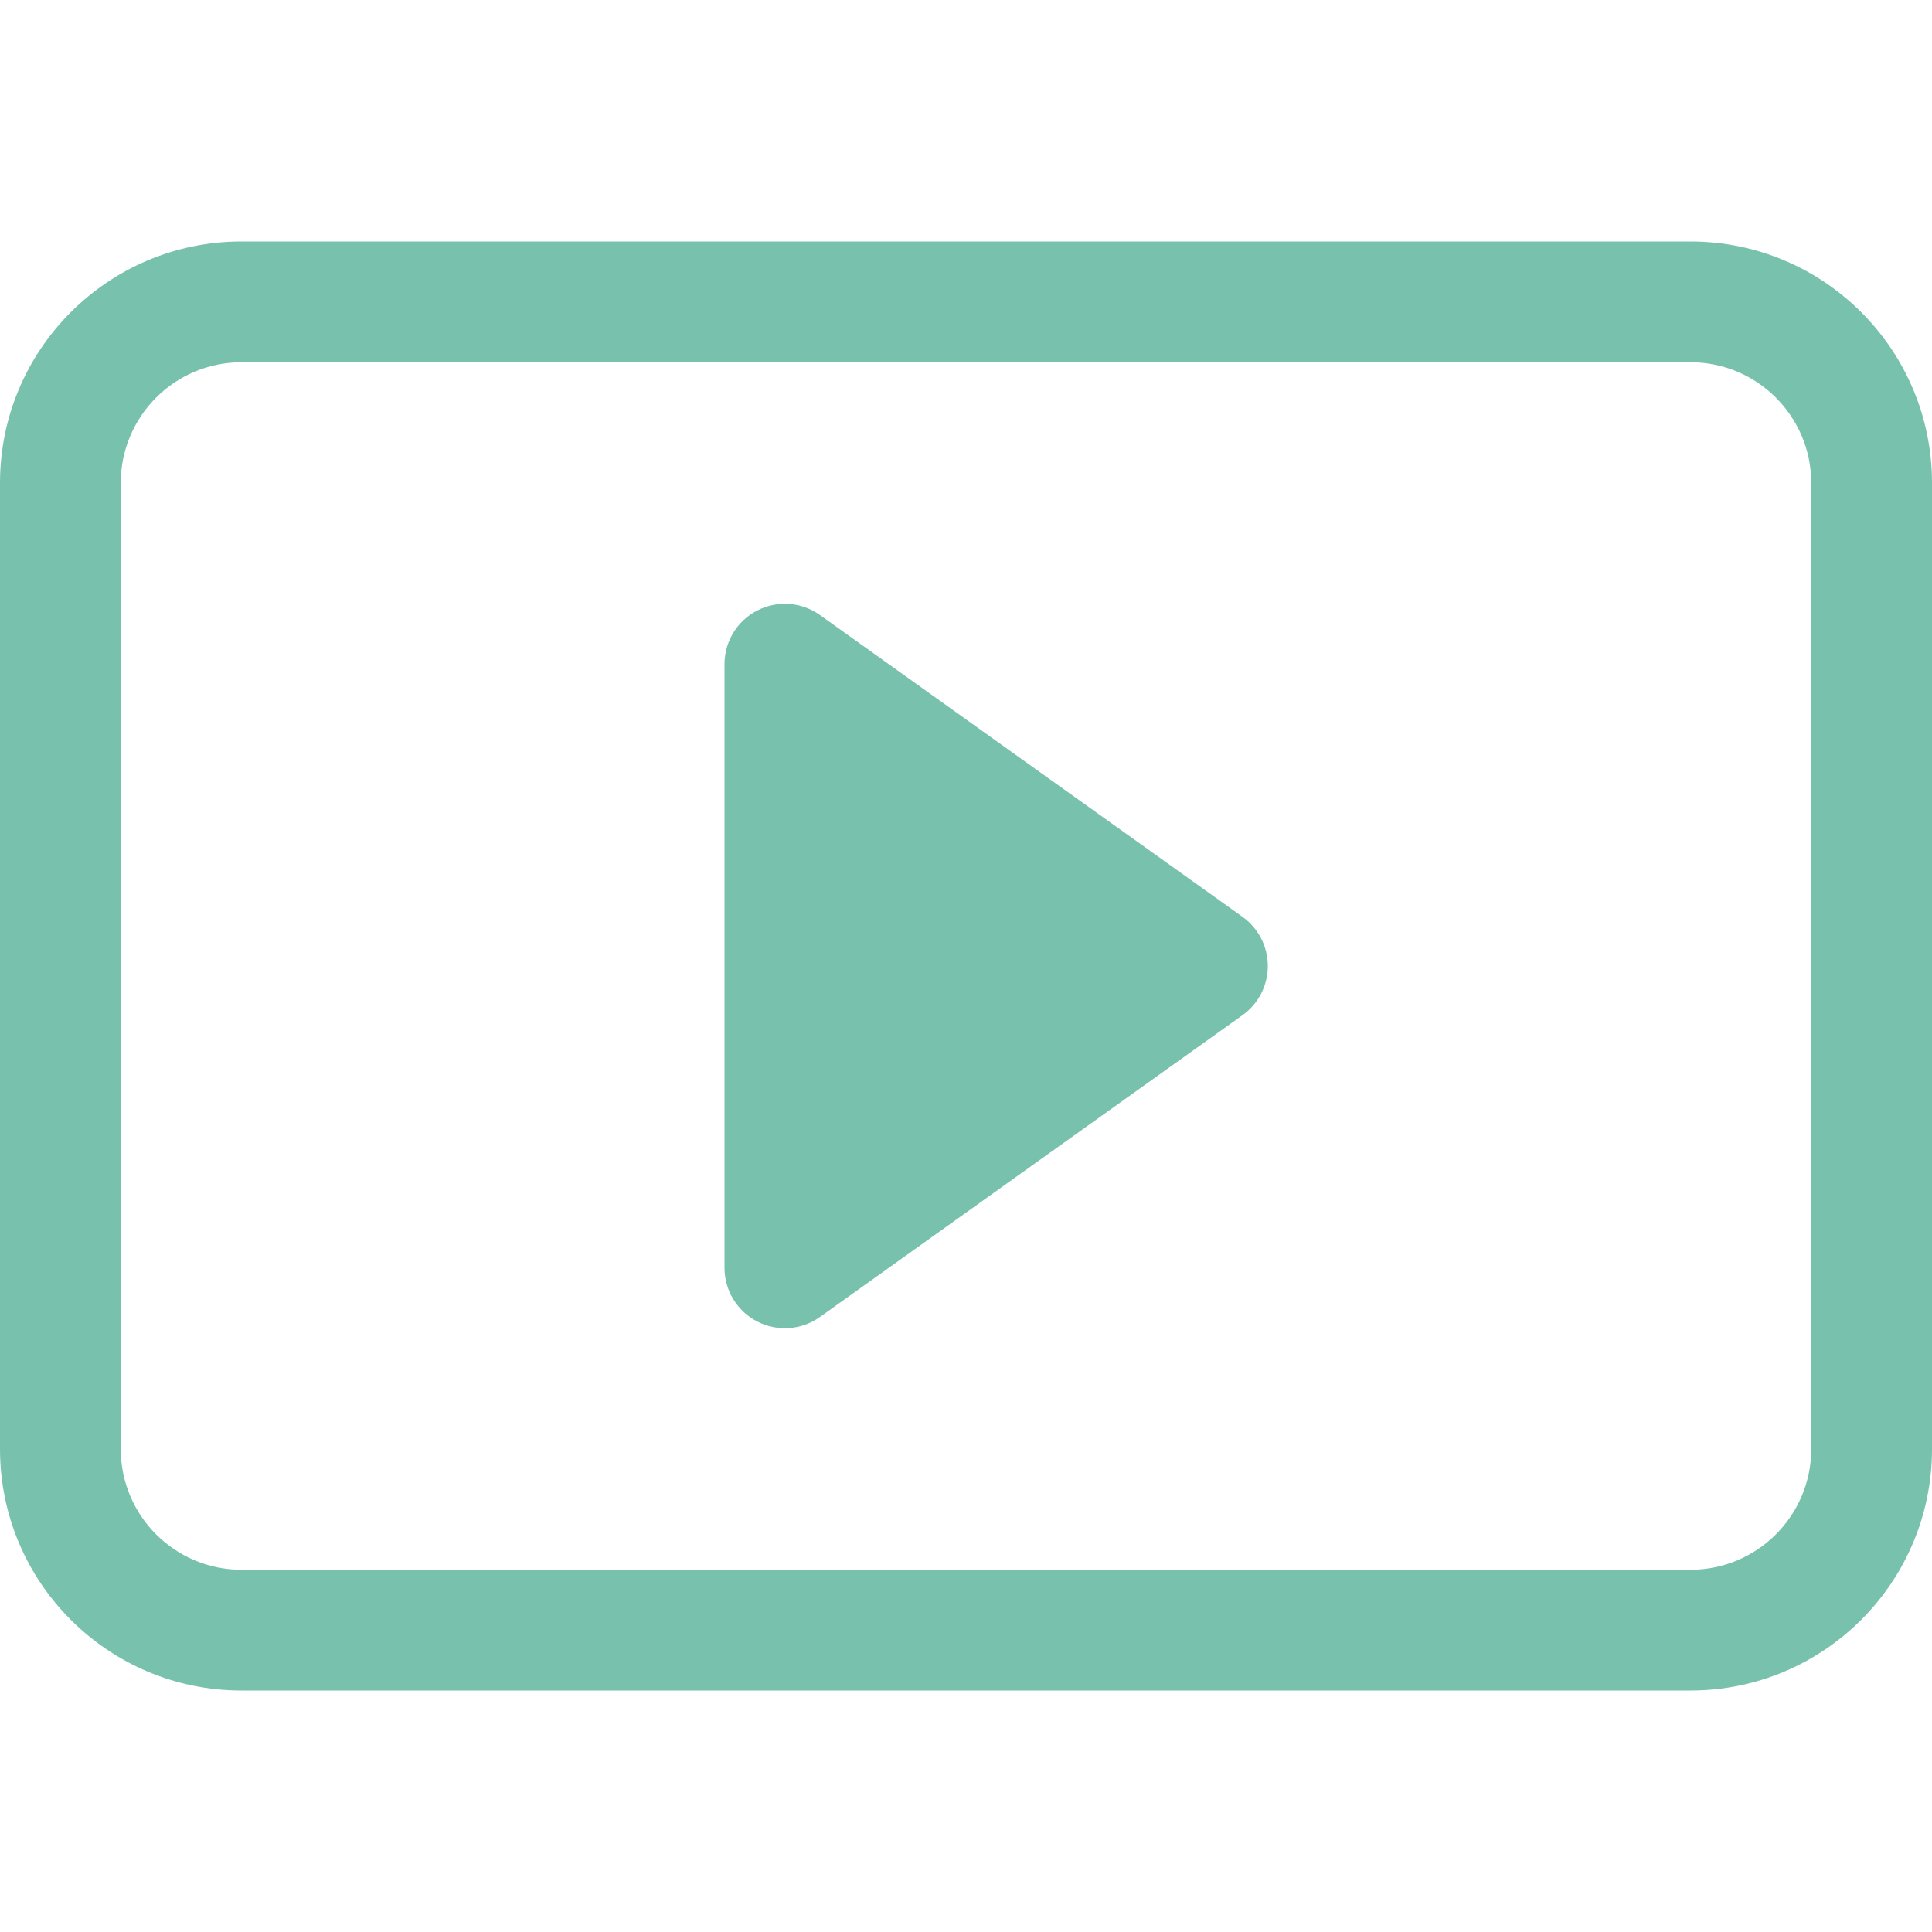
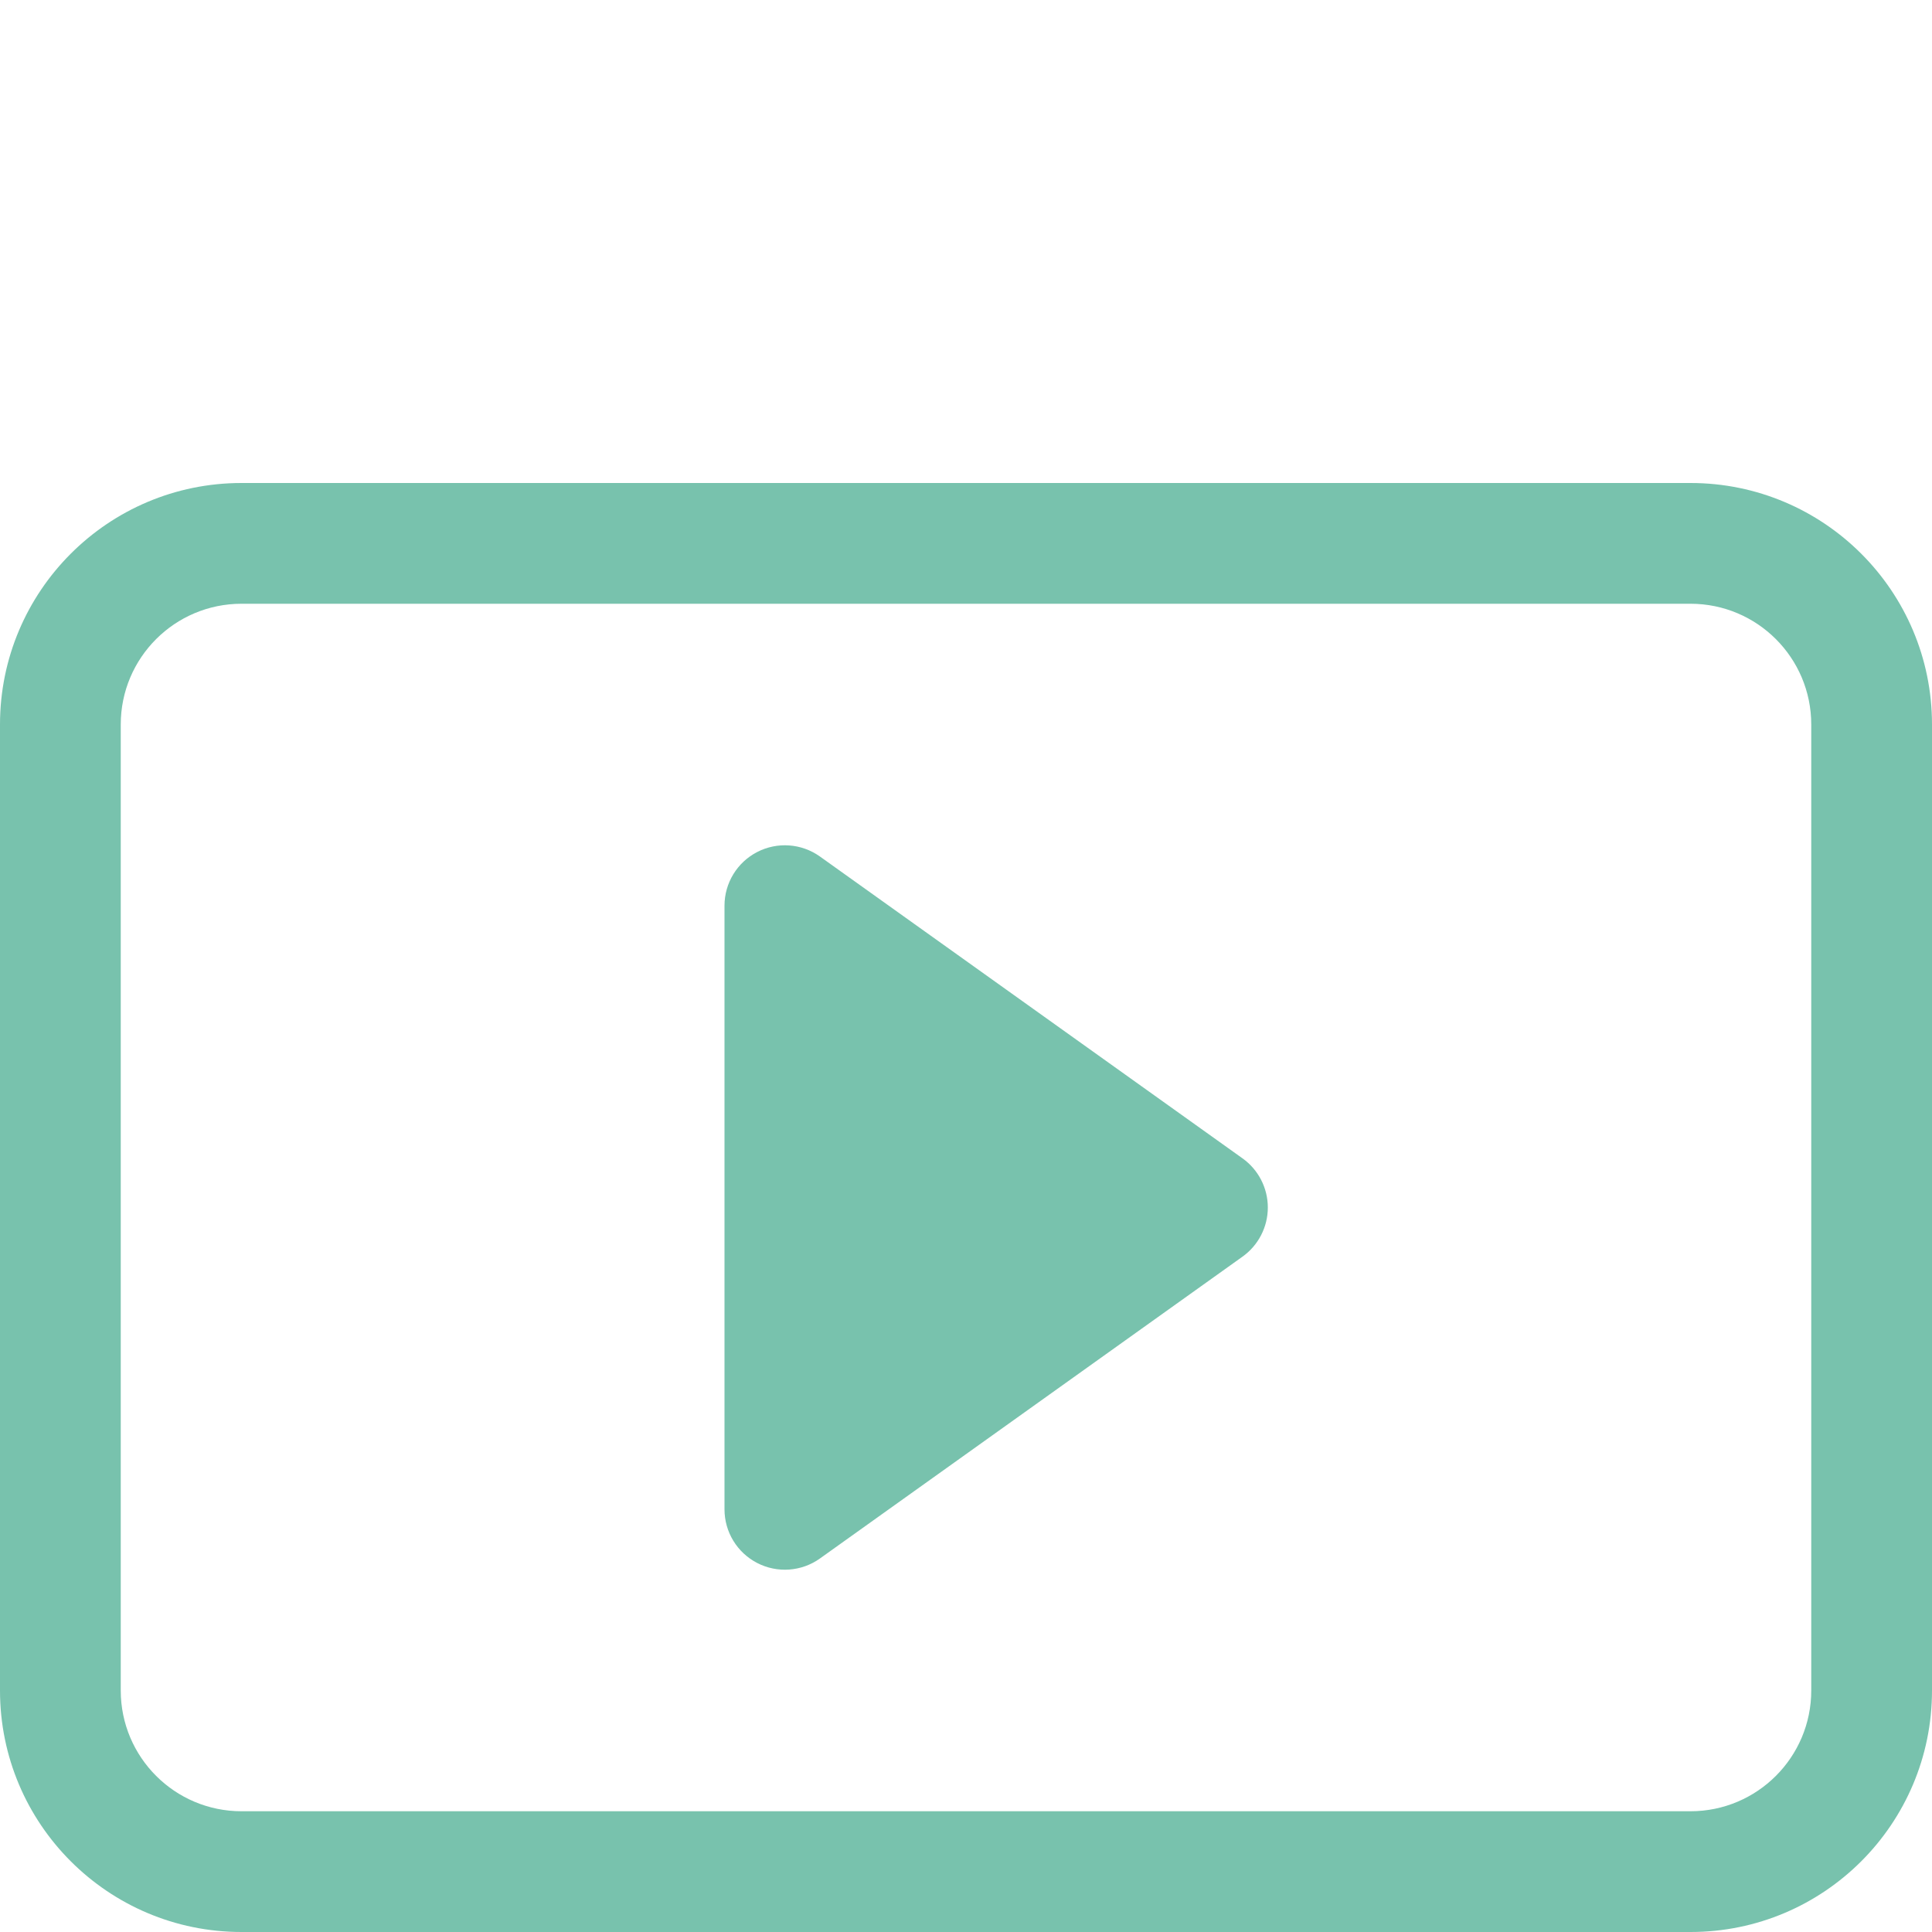
- <svg xmlns="http://www.w3.org/2000/svg" width="16" height="16" fill="#78C2AD" class="bi bi-play-btn" viewBox="0 0 16 16">
+ <svg xmlns="http://www.w3.org/2000/svg" width="16" height="16" fill="#78C2AD" class="bi bi-play-btn" viewBox="0 0 16 12">
  <path d="M6.79 5.093A.5.5 0 0 0 6 5.5v5a.5.5 0 0 0 .79.407l3.5-2.5a.5.5 0 0 0 0-.814l-3.5-2.5z" />
  <path d="M0 4a2 2 0 0 1 2-2h12a2 2 0 0 1 2 2v8a2 2 0 0 1-2 2H2a2 2 0 0 1-2-2V4zm15 0a1 1 0 0 0-1-1H2a1 1 0 0 0-1 1v8a1 1 0 0 0 1 1h12a1 1 0 0 0 1-1V4z" />
</svg>
